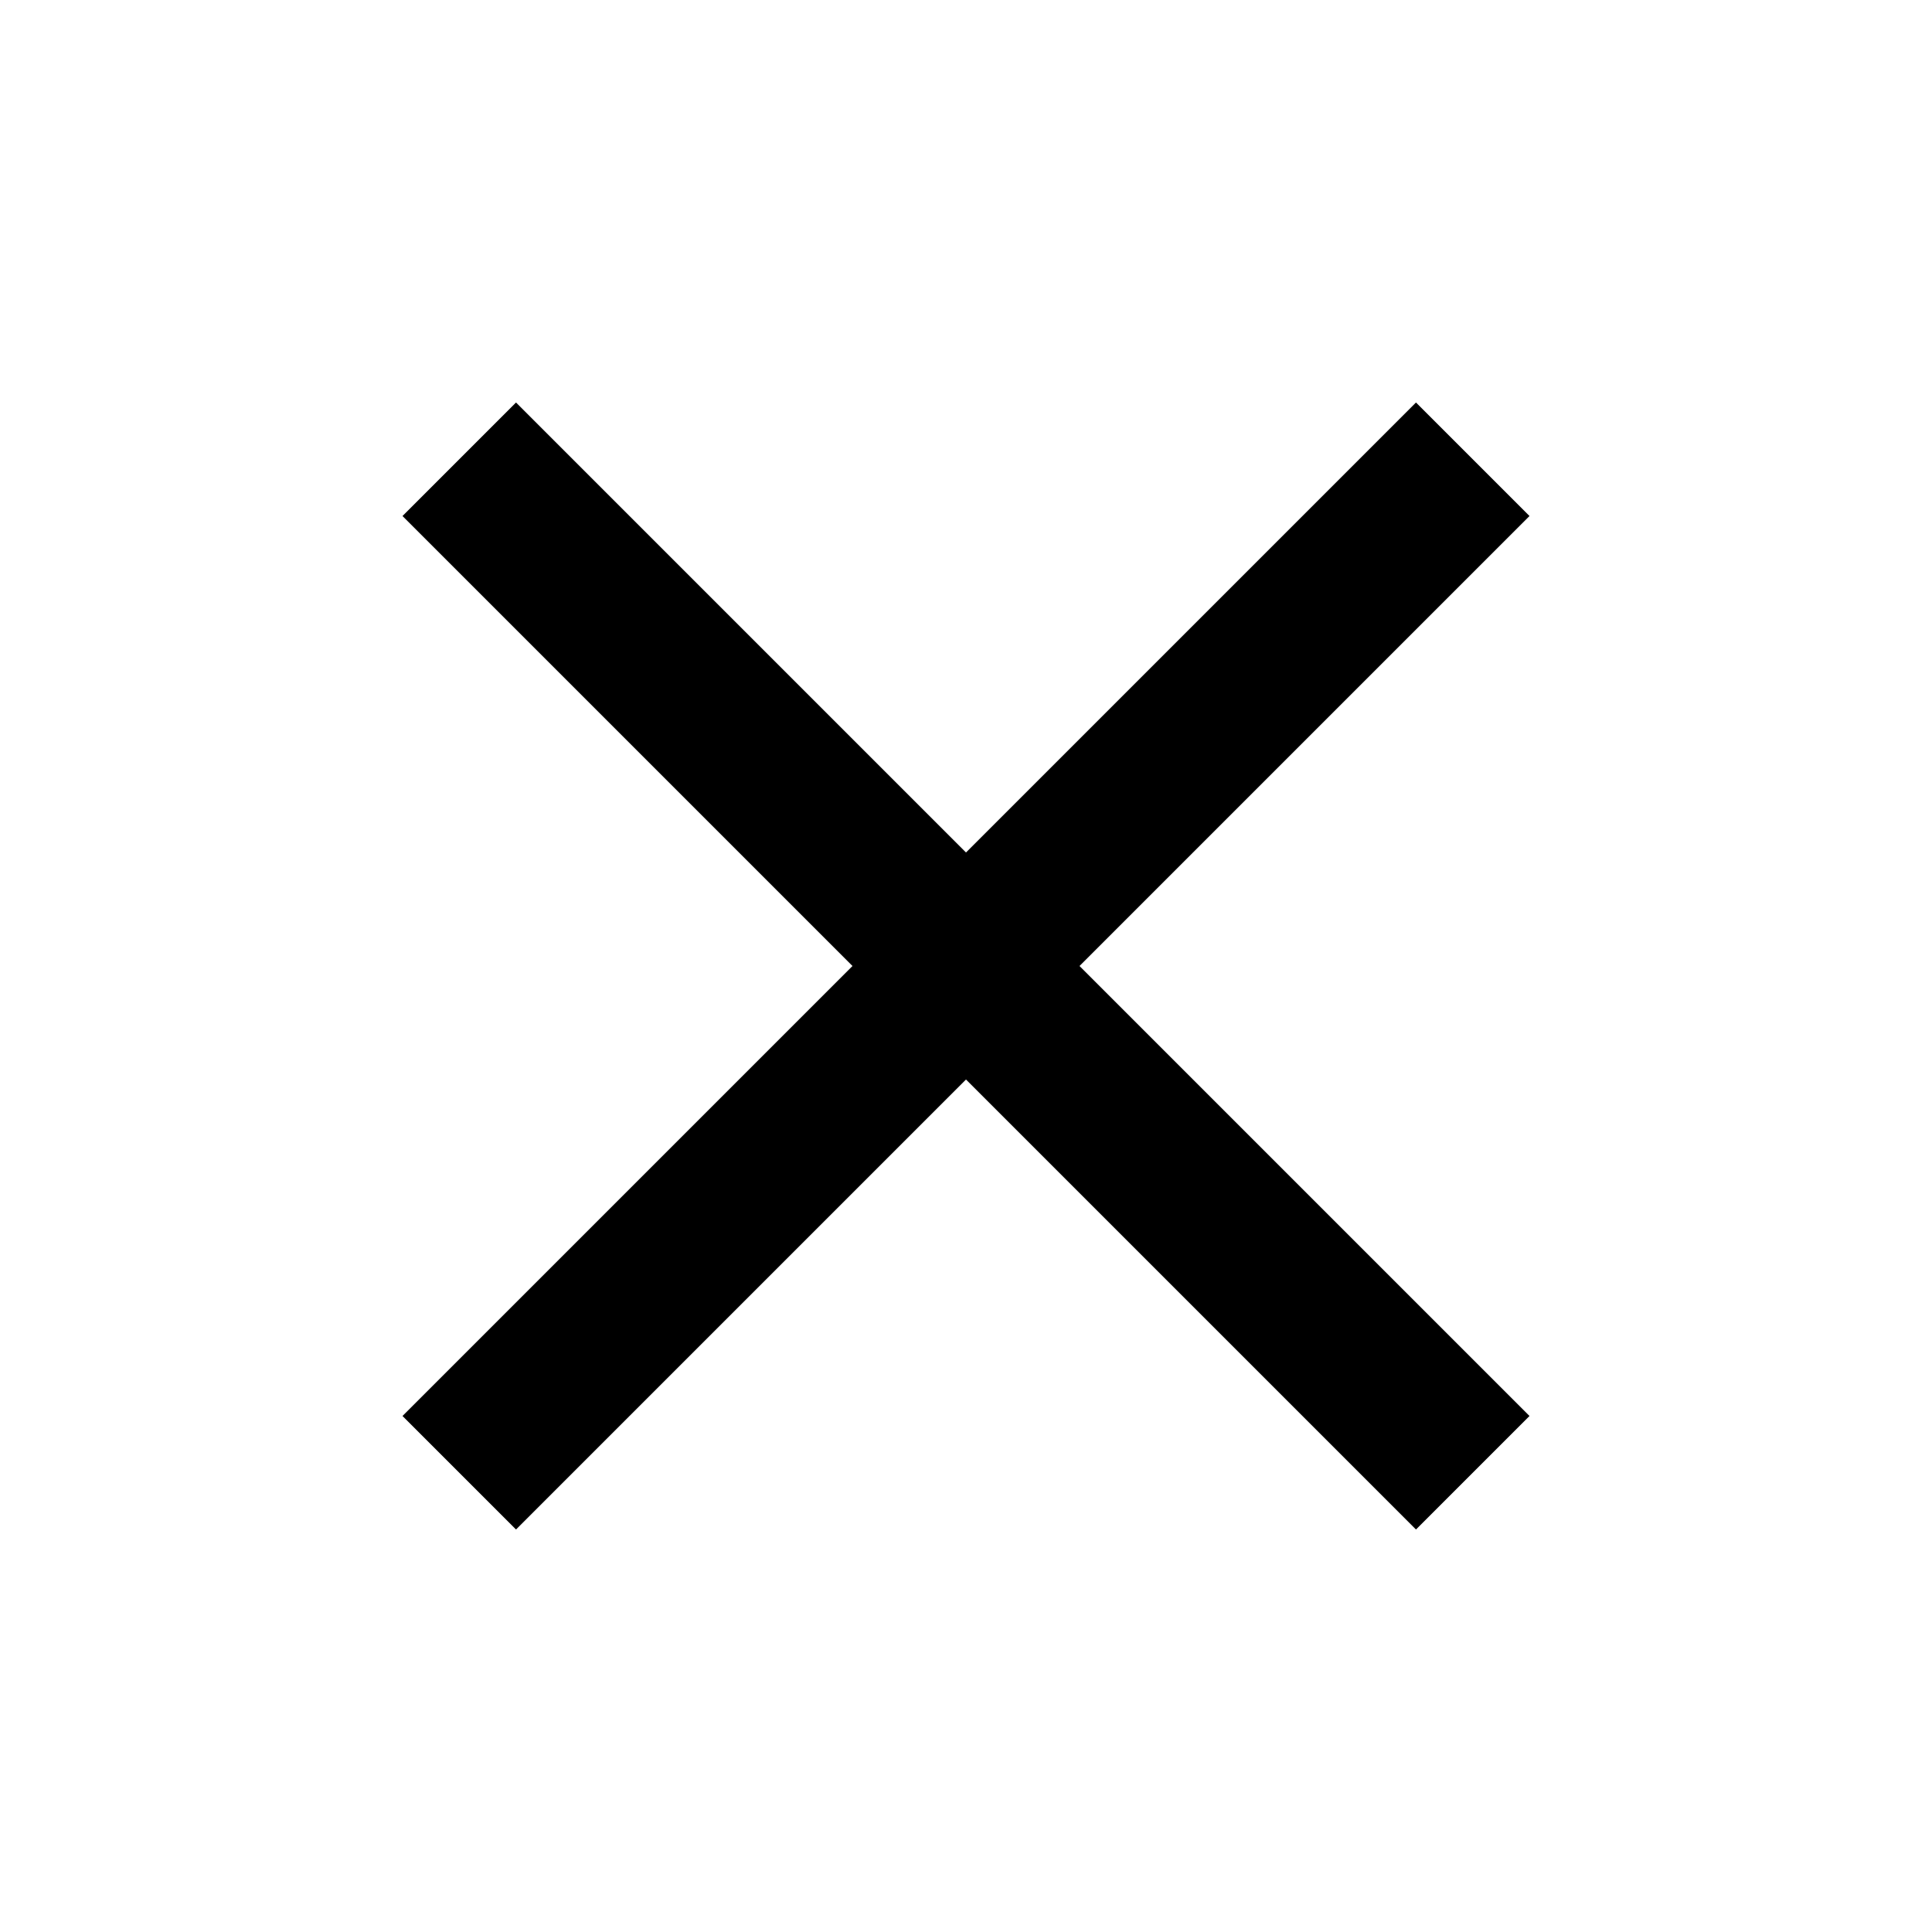
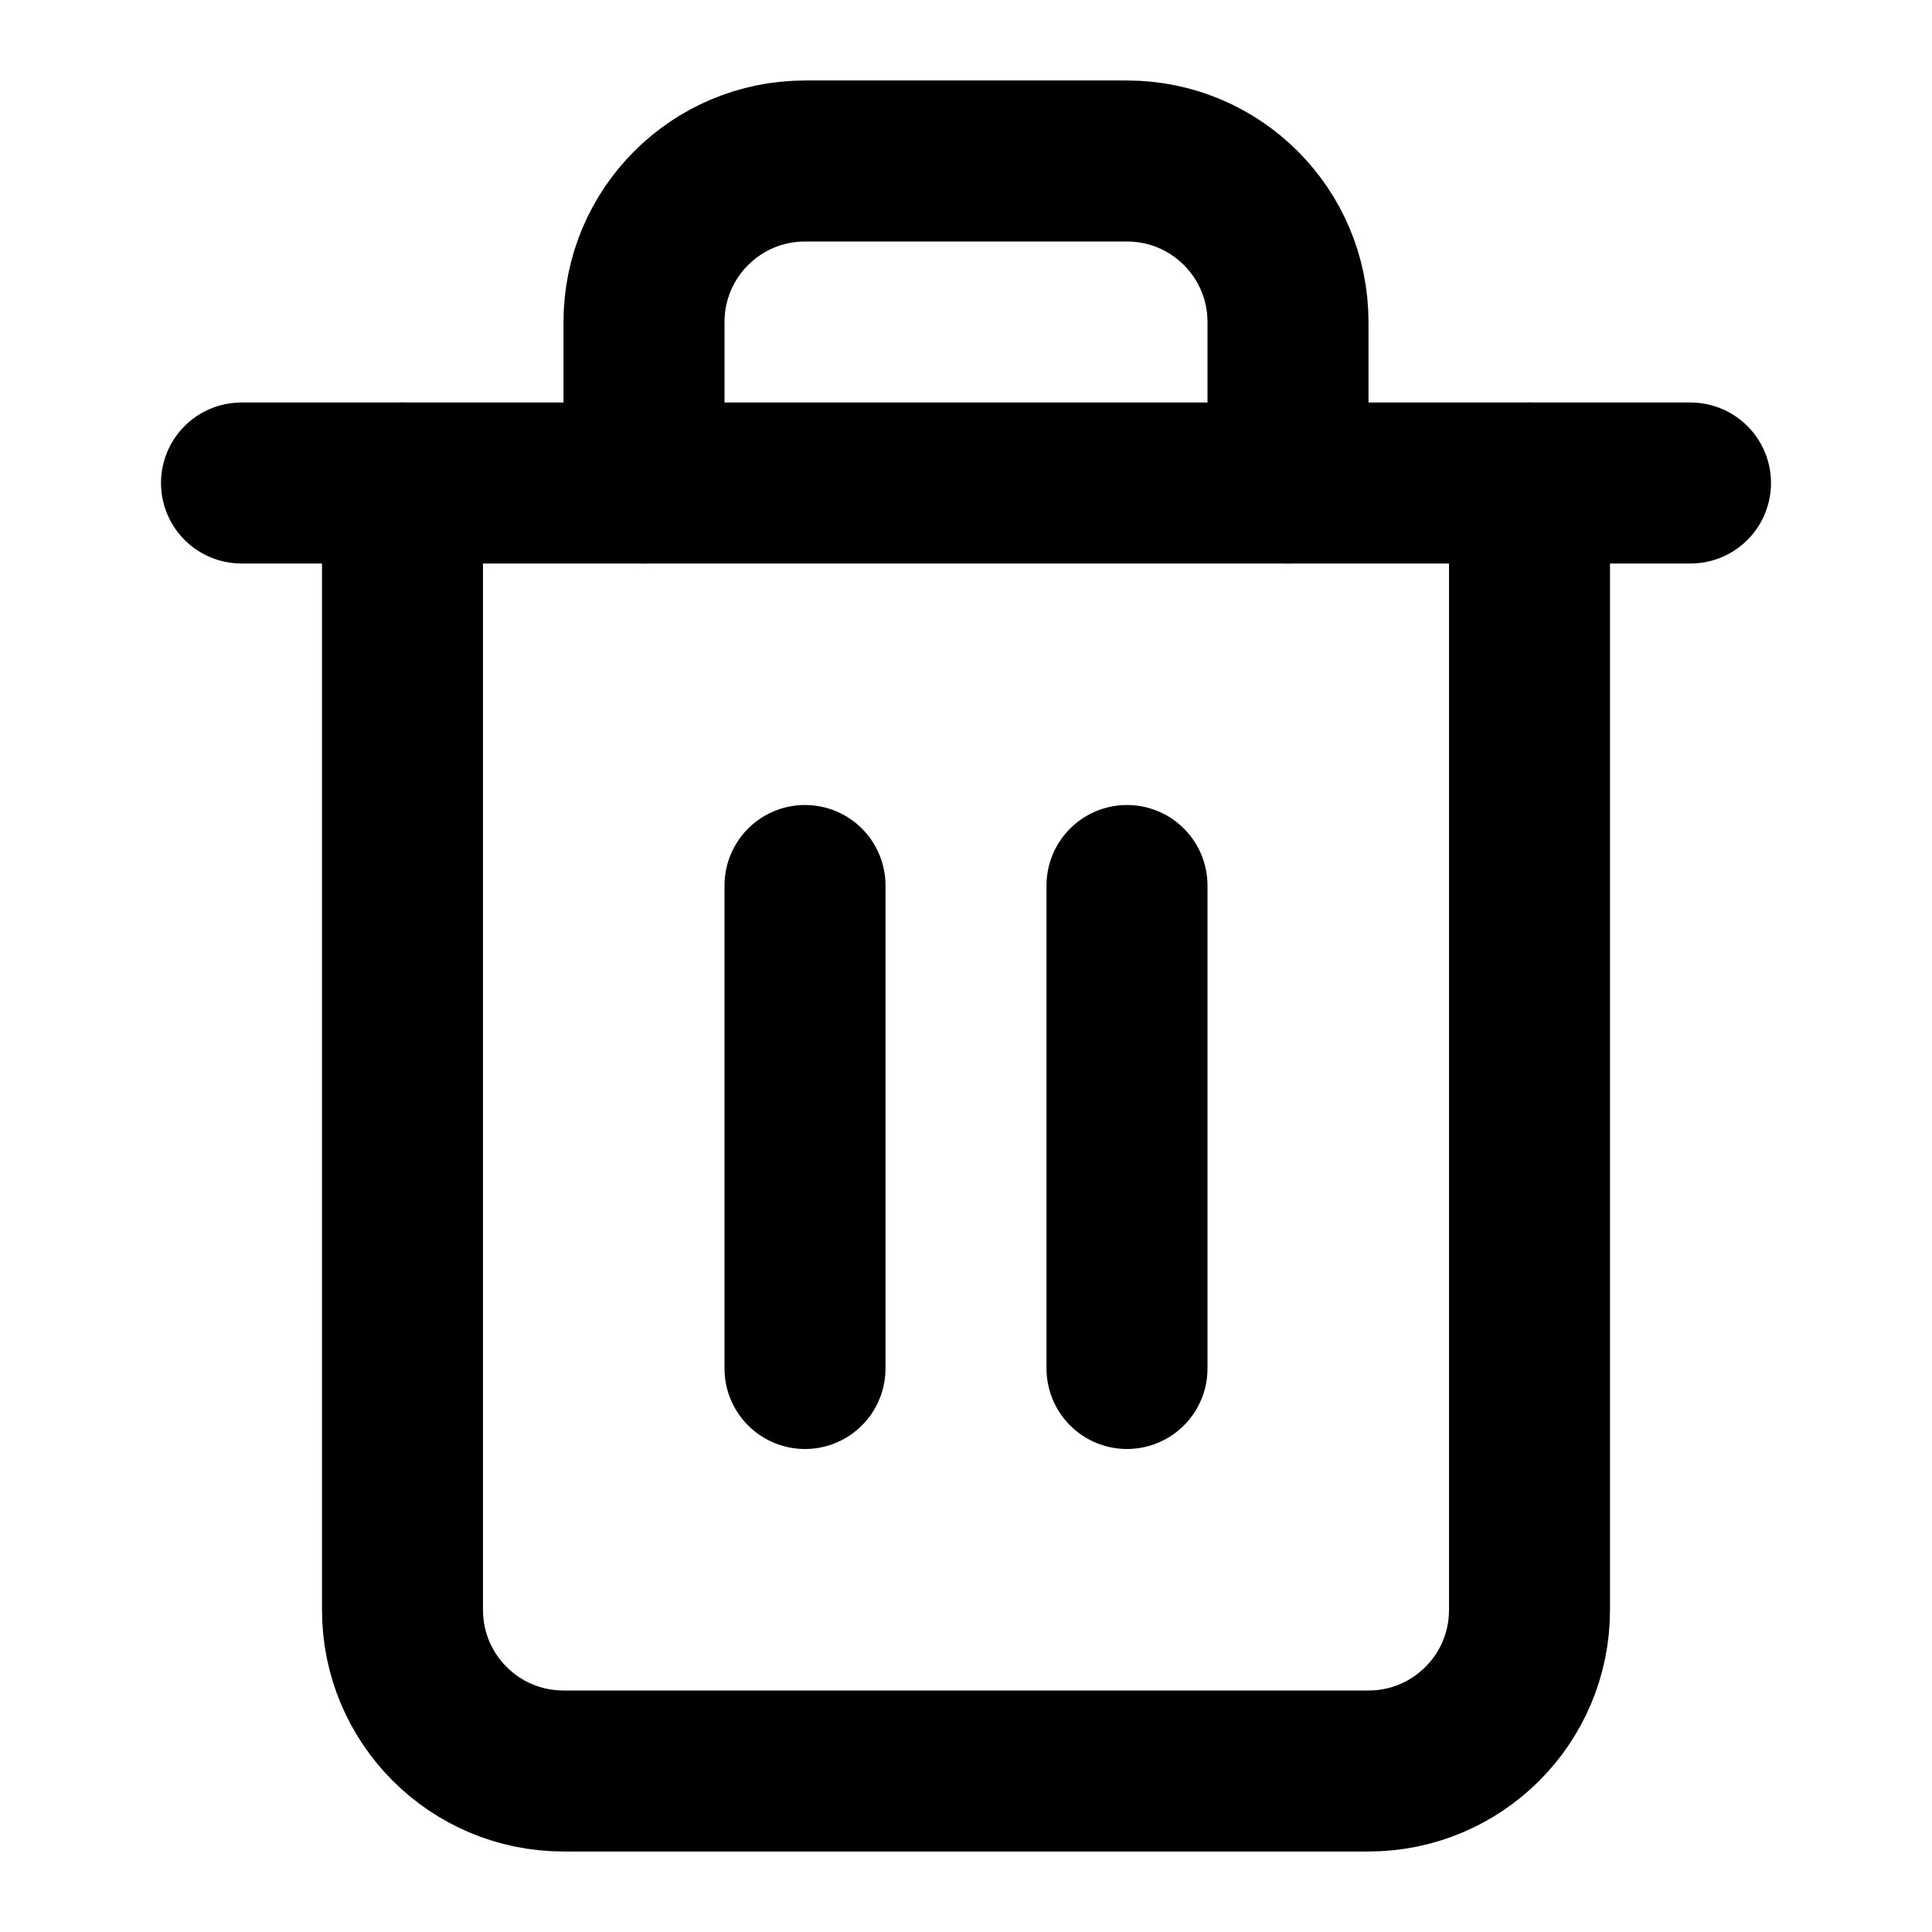
- <svg xmlns="http://www.w3.org/2000/svg" viewBox="0 0 24 24" fill="currentColor">
-   <path d="M19 6.41L17.59 5 12 10.59 6.41 5 5 6.41 10.59 12 5 17.59 6.41 19 12 13.41 17.59 19 19 17.59 13.41 12z" />
+ <svg xmlns="http://www.w3.org/2000/svg" viewBox="0 0 24 24" fill="none" stroke="currentColor" stroke-width="2" stroke-linecap="round" stroke-linejoin="round">
+   <polyline points="3 6 5 6 21 6" />
+   <path d="M19 6v14a2 2 0 0 1-2 2H7a2 2 0 0 1-2-2V6m3 0V4a2 2 0 0 1 2-2h4a2 2 0 0 1 2 2v2" />
+   <line x1="10" y1="11" x2="10" y2="17" />
+   <line x1="14" y1="11" x2="14" y2="17" />
</svg>
